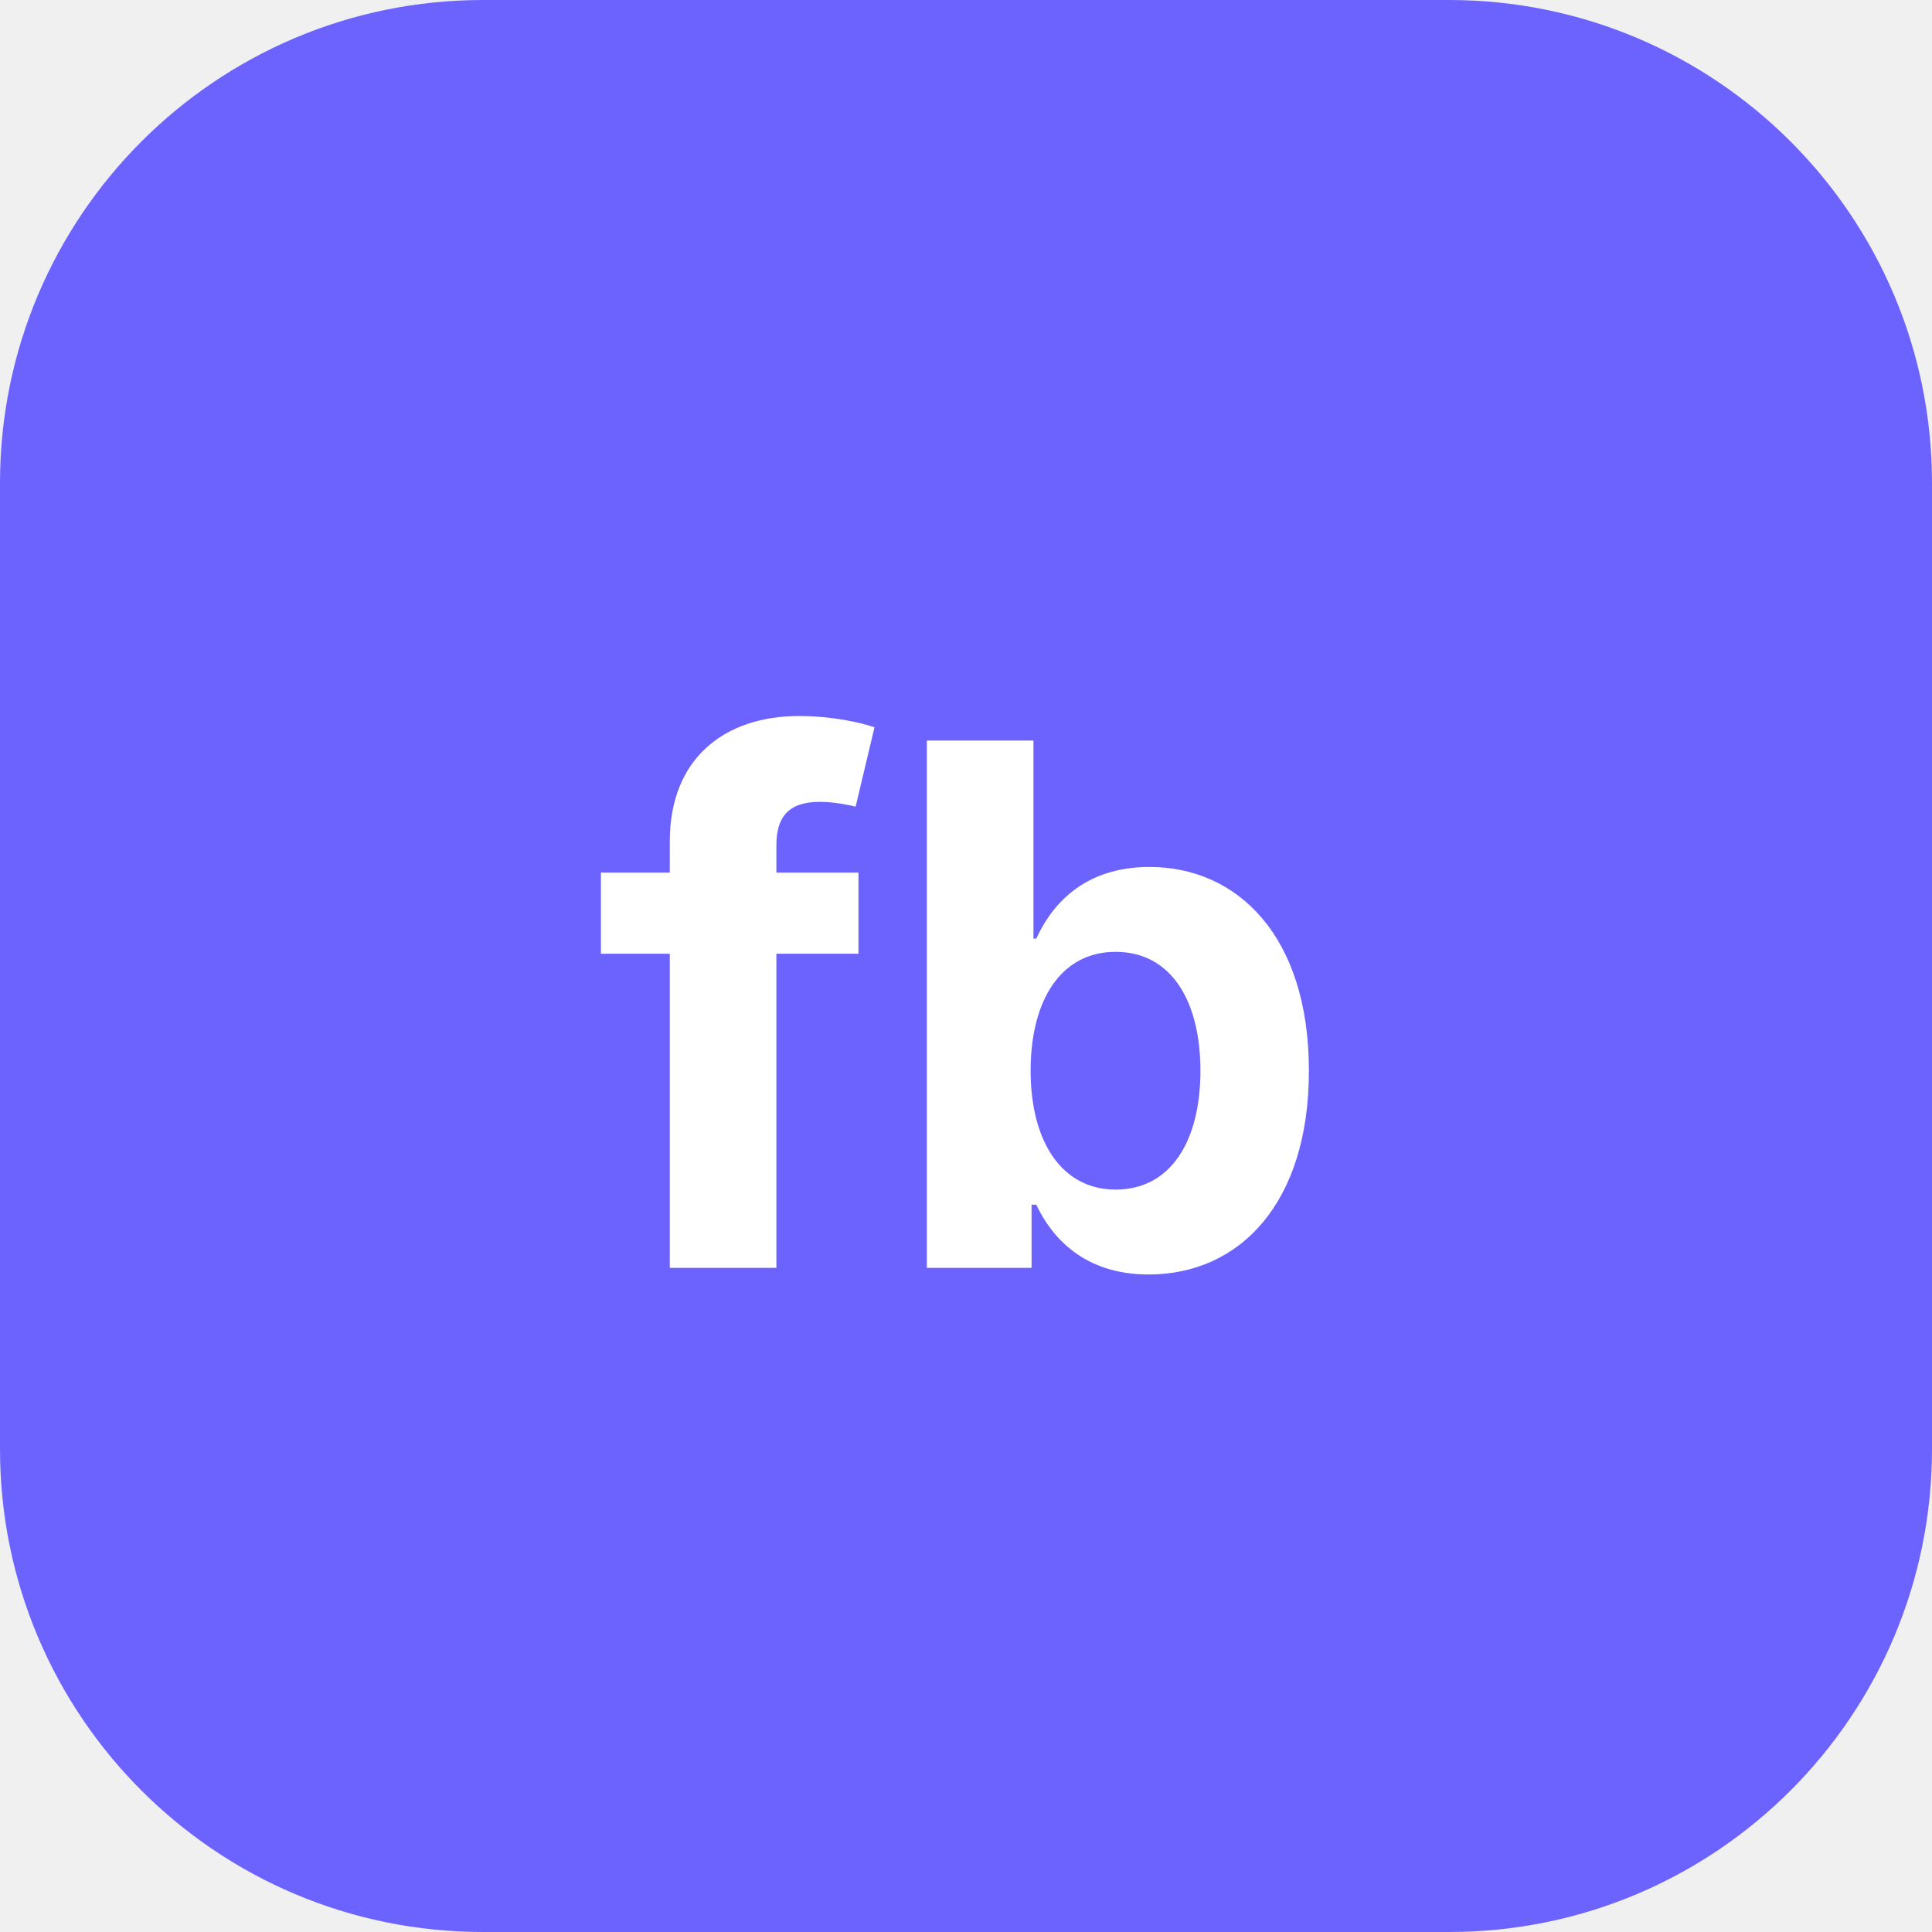
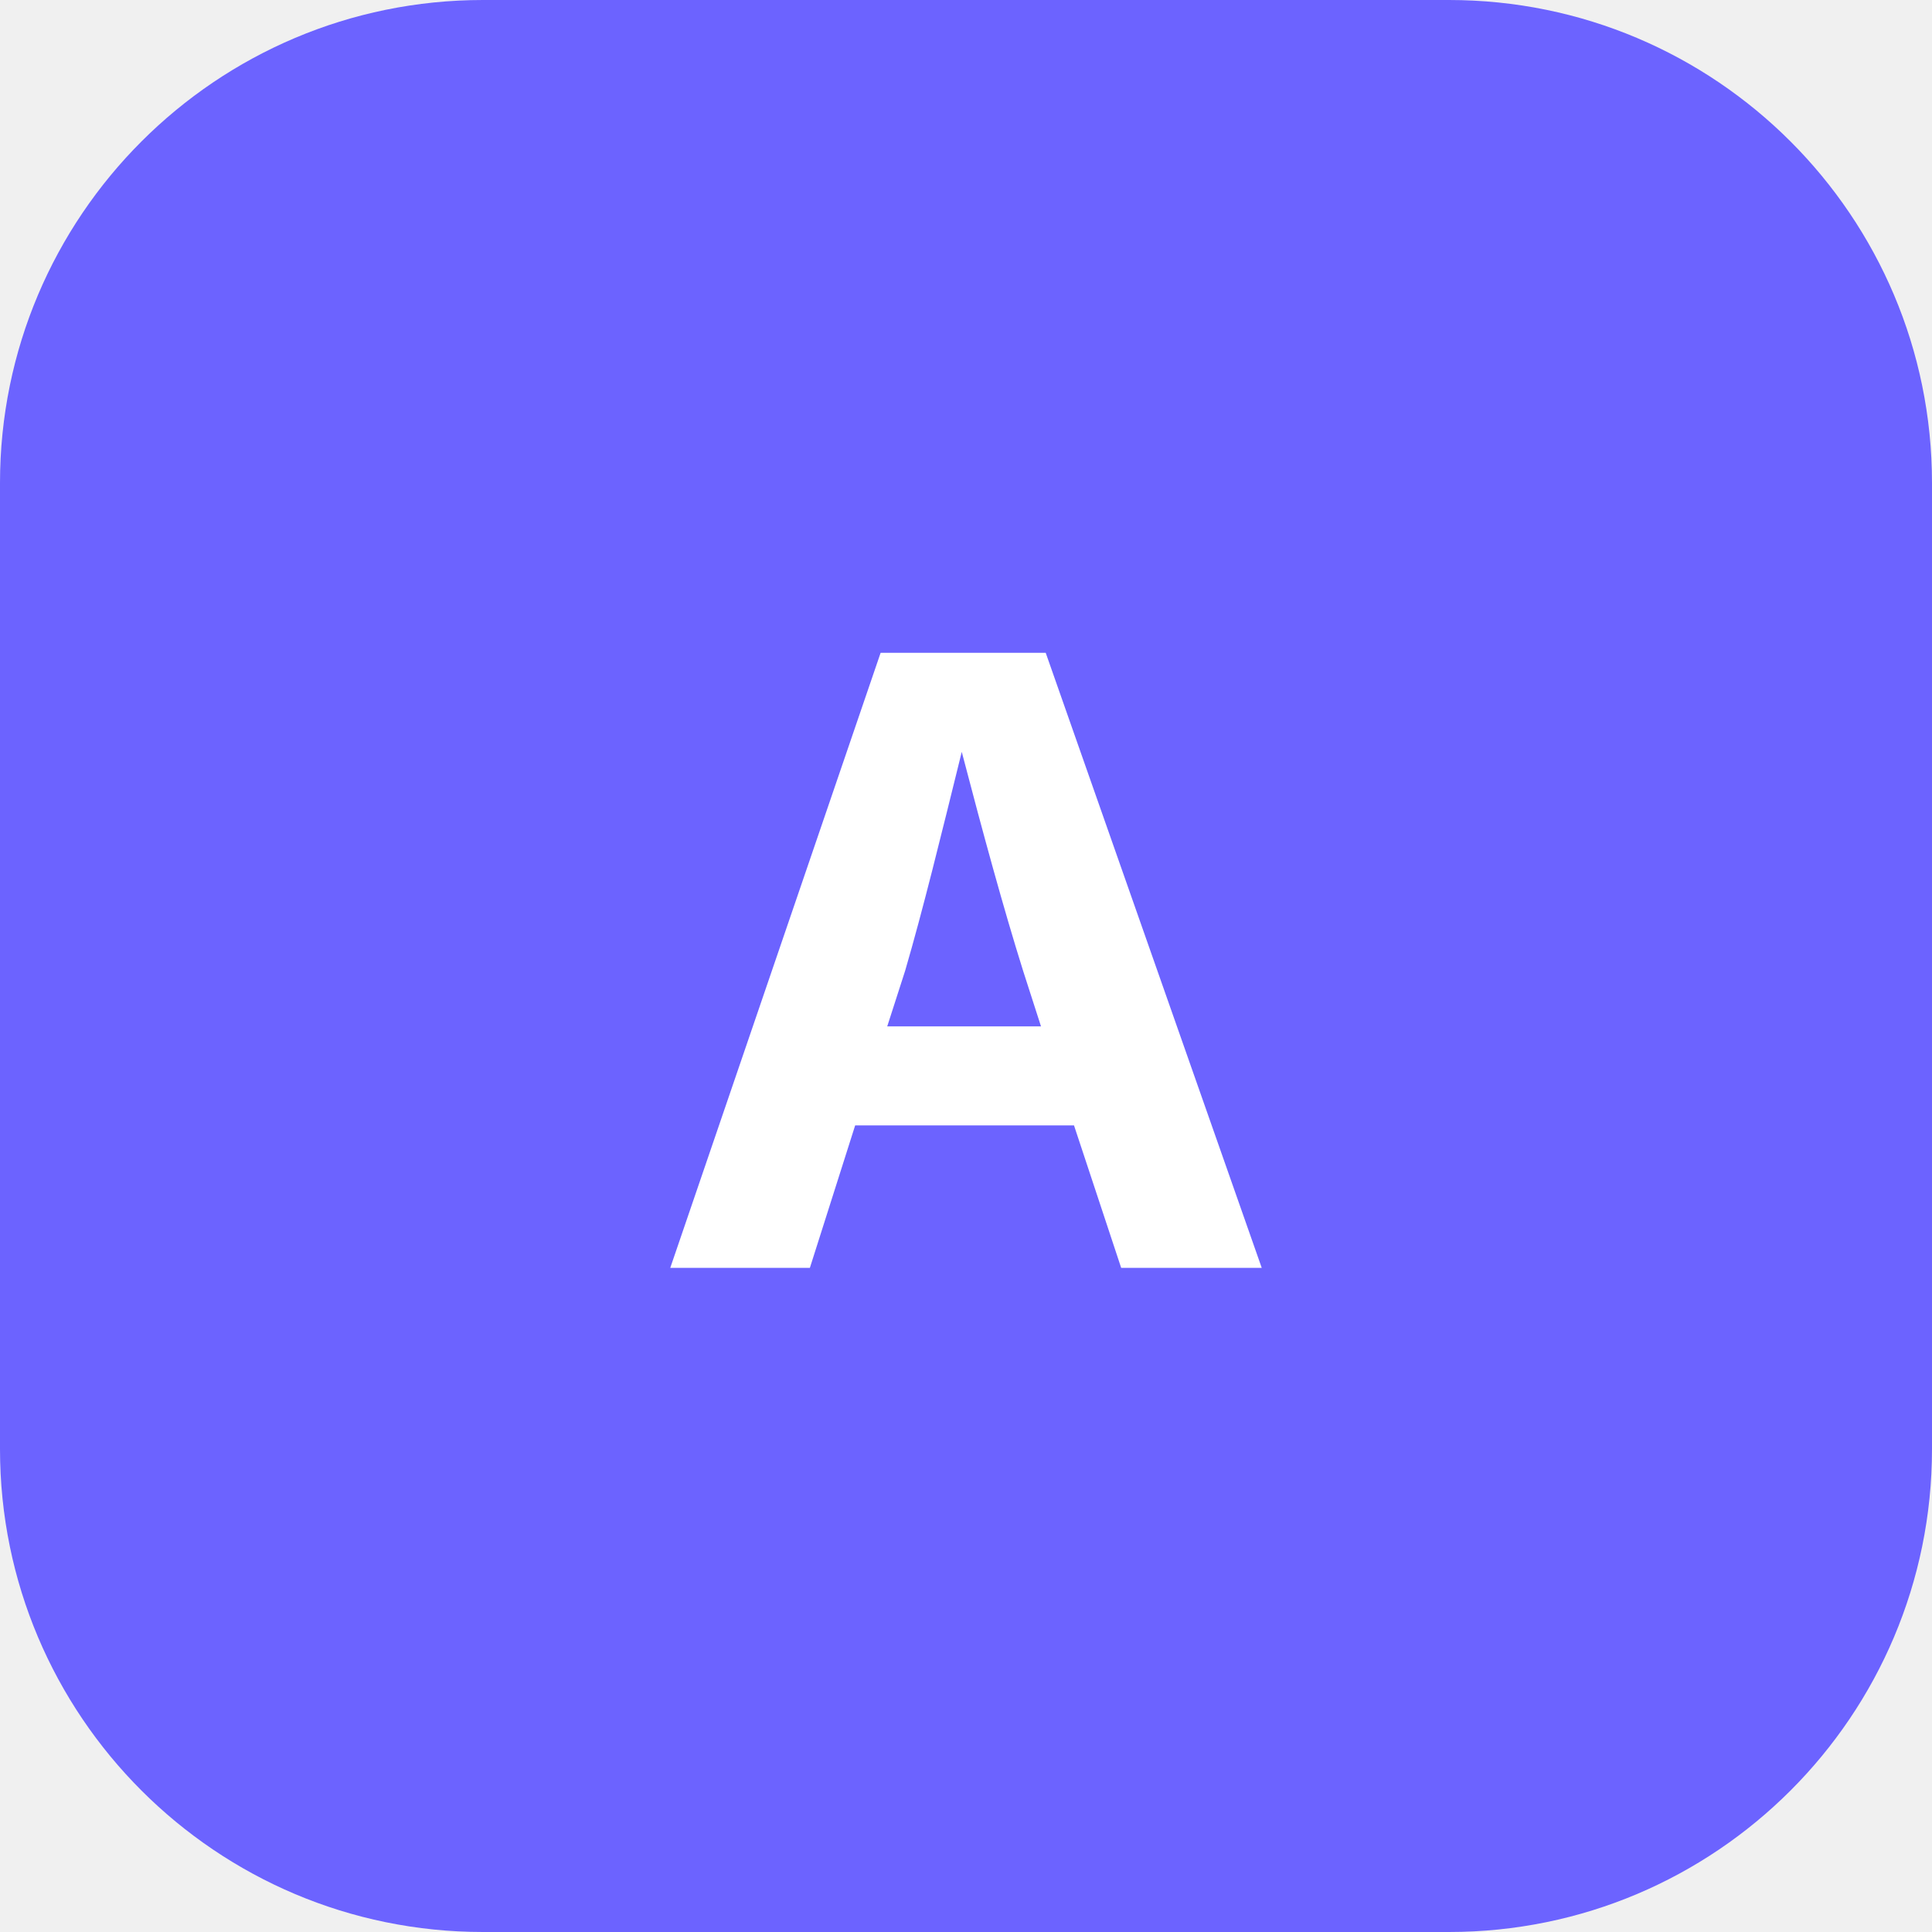
<svg xmlns="http://www.w3.org/2000/svg" width="32" height="32" viewBox="0 0 32 32" fill="none">
  <rect width="32" height="32" rx="8" fill="#6c63ff" />
-   <text x="16" y="21" text-anchor="middle" font-family="Inter, sans-serif" font-size="12" font-weight="700" fill="white">fb</text>
+   <text x="16" y="21" text-anchor="middle" font-family="Inter, sans-serif" font-size="14" font-weight="700" fill="white">A</text>
</svg>
